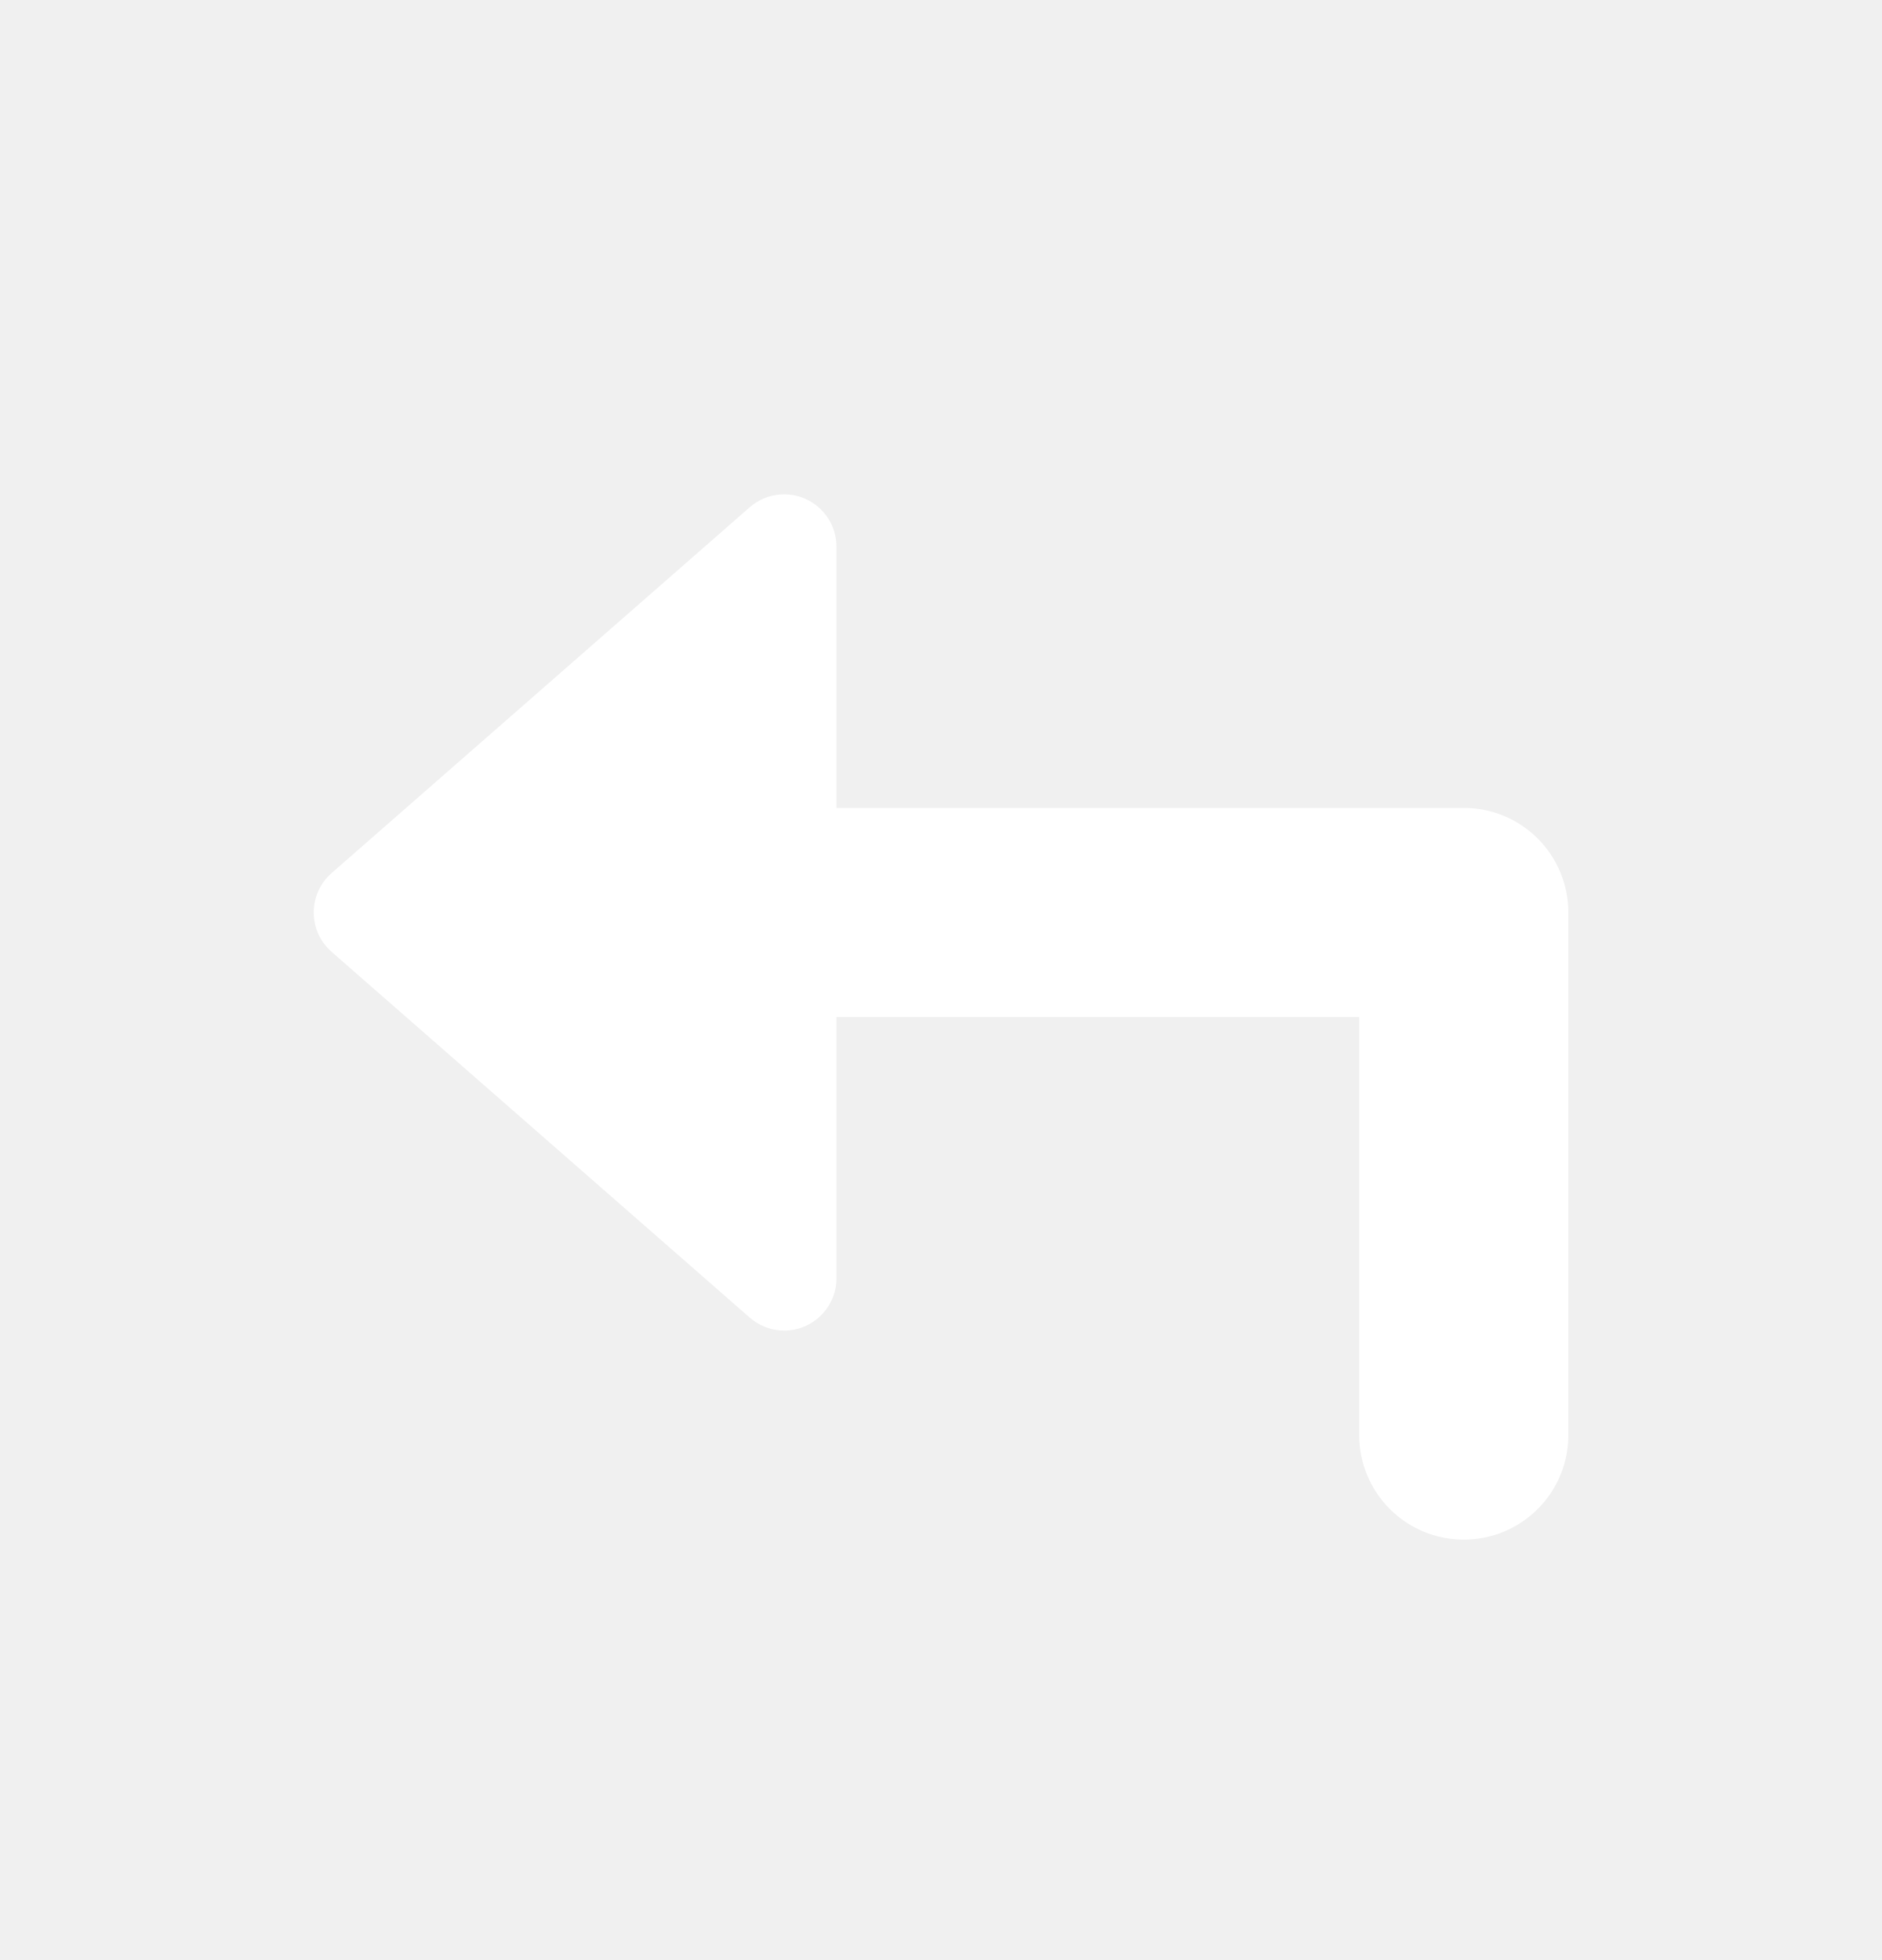
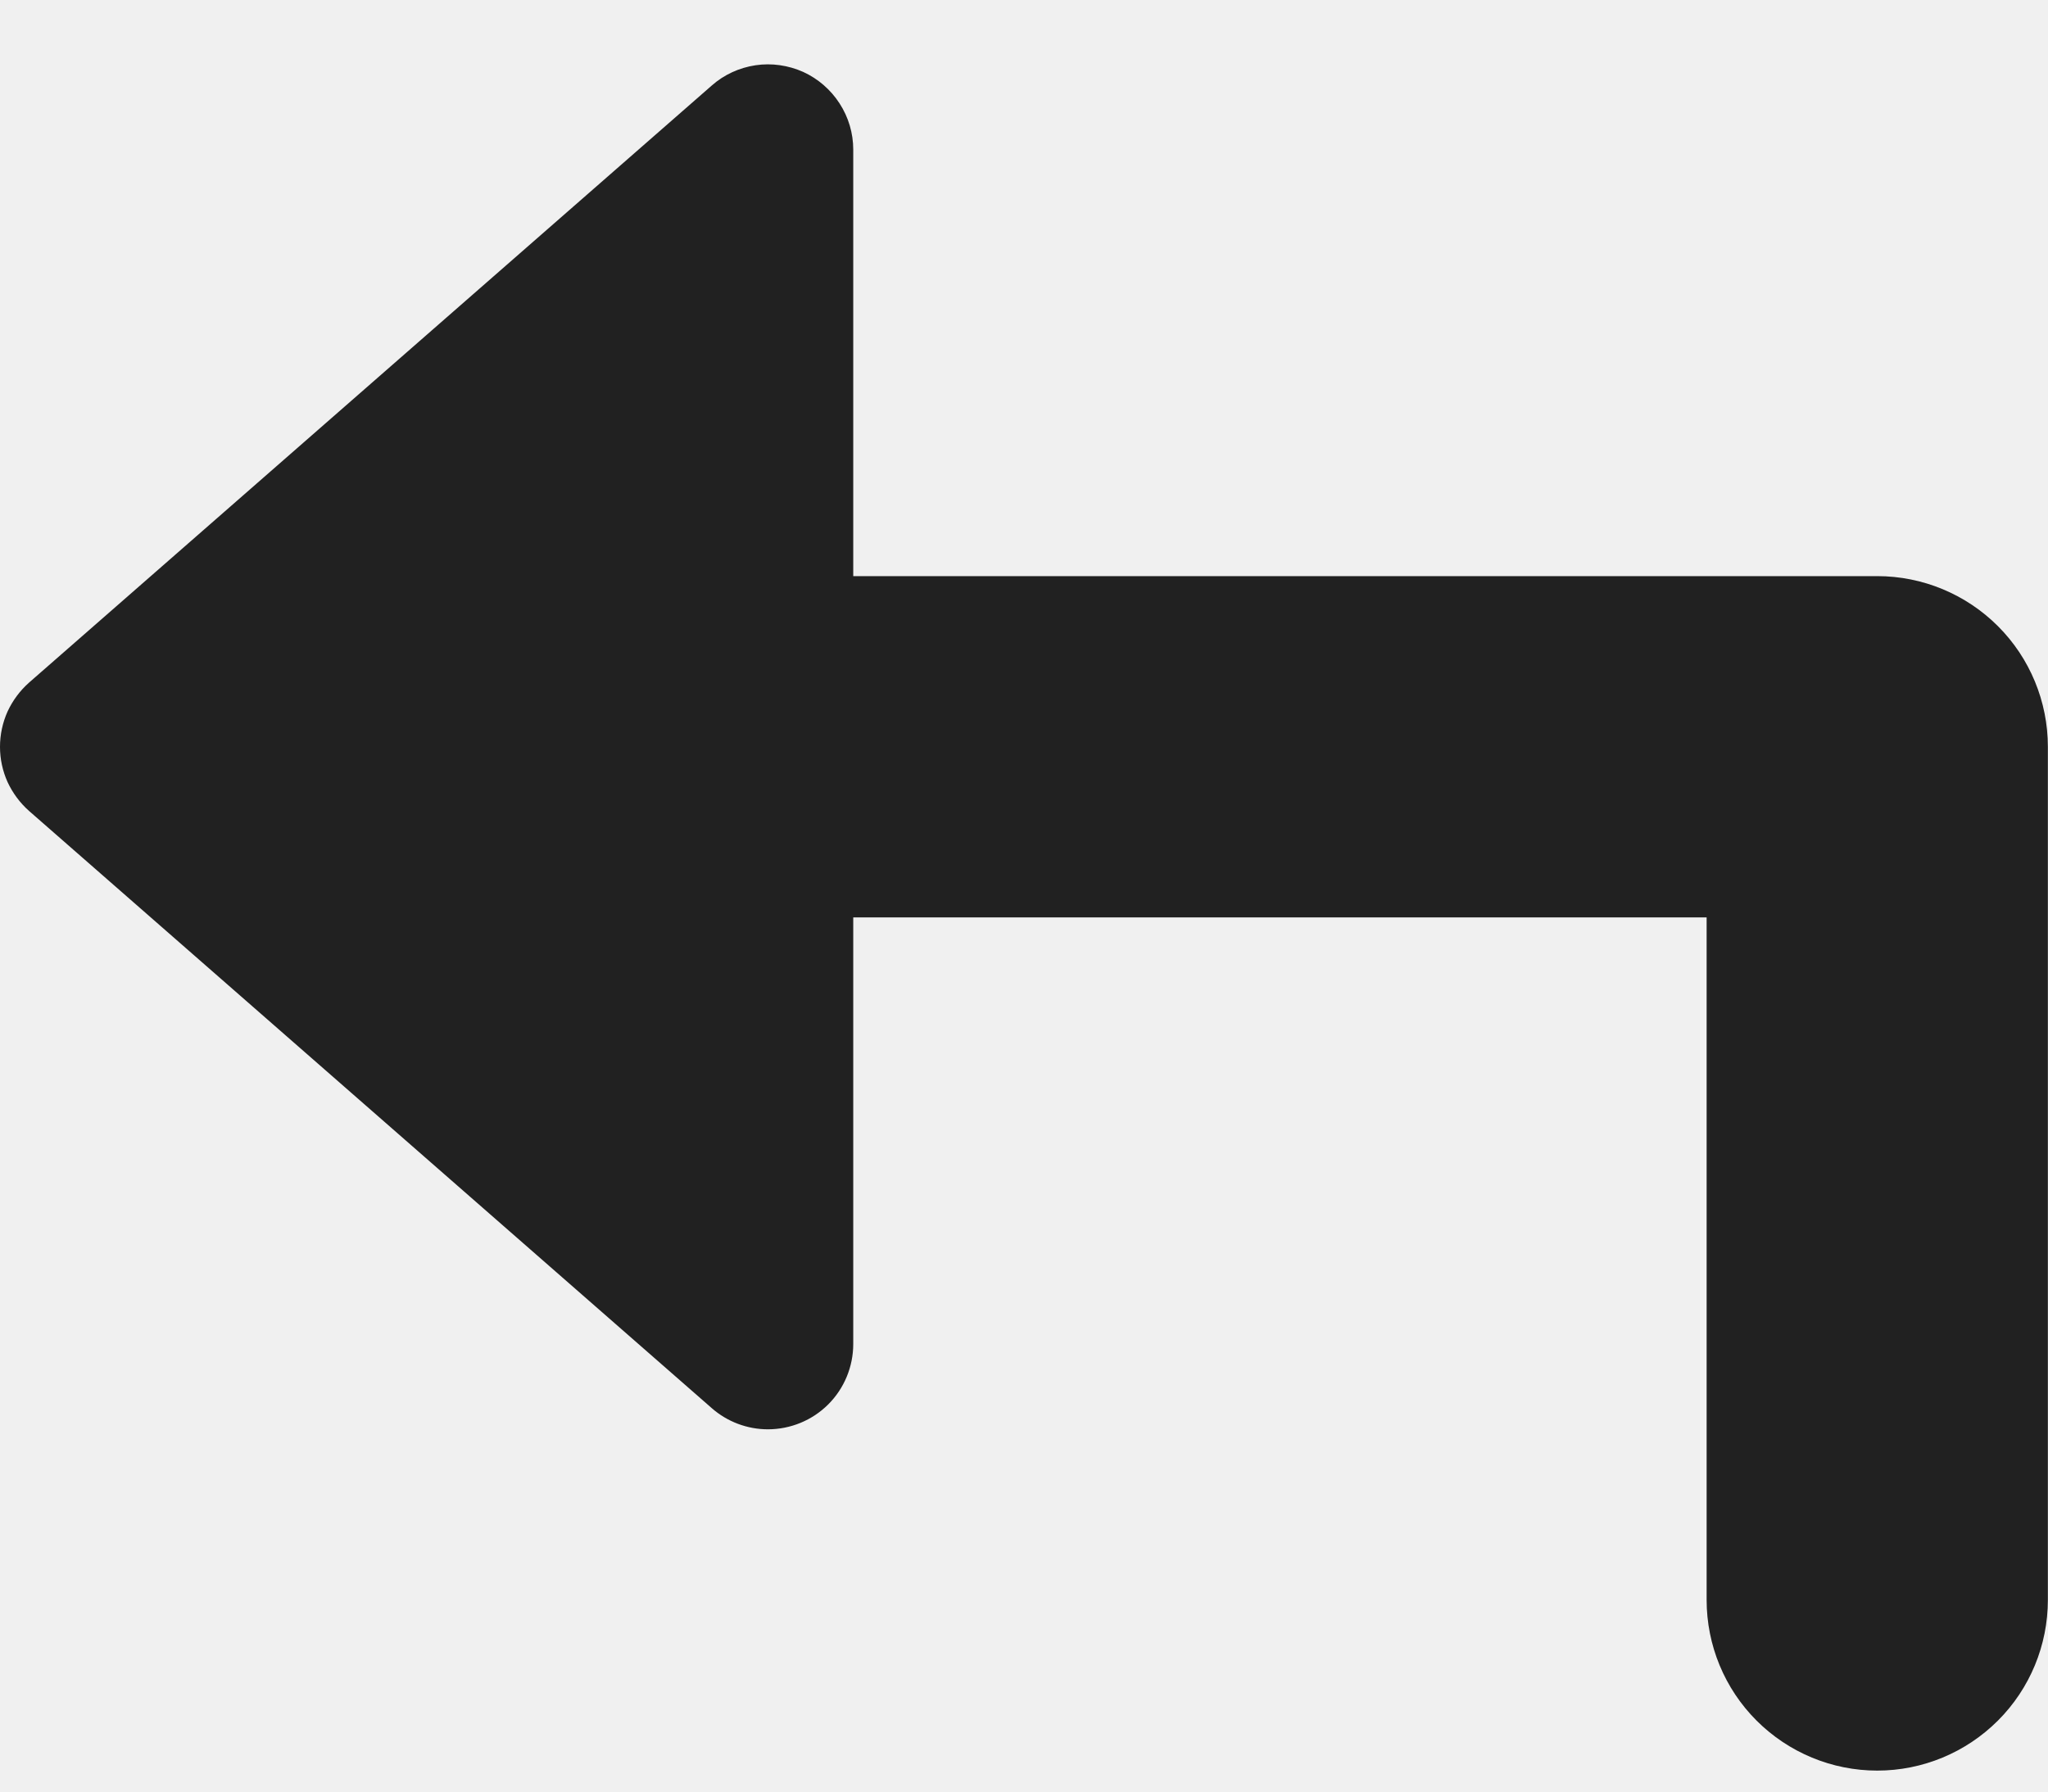
- <svg xmlns="http://www.w3.org/2000/svg" width="24" height="25" viewBox="0 0 24 25" fill="none">
-   <g clip-path="url(#clip0_3998_34118)">
-     <path d="M9.561 16.806C9.683 16.913 9.839 16.971 10 16.972C10.177 16.972 10.346 16.901 10.471 16.776C10.596 16.651 10.667 16.482 10.667 16.305V12.972H17.333V18.305C17.333 18.659 17.474 18.998 17.724 19.248C17.974 19.498 18.313 19.638 18.667 19.638C19.02 19.638 19.359 19.498 19.609 19.248C19.86 18.998 20 18.659 20 18.305V11.638C20 11.285 19.86 10.946 19.609 10.695C19.359 10.445 19.02 10.305 18.667 10.305H10.667V6.972C10.666 6.844 10.63 6.718 10.56 6.611C10.491 6.503 10.392 6.418 10.275 6.365C10.159 6.312 10.03 6.294 9.903 6.313C9.776 6.331 9.658 6.386 9.561 6.47L4.228 11.137C4.157 11.2 4.099 11.277 4.06 11.363C4.021 11.45 4.001 11.543 4.001 11.638C4.001 11.733 4.021 11.827 4.06 11.914C4.099 12 4.157 12.077 4.228 12.14L9.561 16.806Z" fill="white" />
-   </g>
-   <defs>
-     <clipPath id="clip0_3998_34118">
-       <rect width="16" height="16" fill="white" transform="translate(4 4.97168)" />
-     </clipPath>
-   </defs>
+ <svg xmlns="http://www.w3.org/2000/svg" width="16" height="14" viewBox="0 0 16 14" fill="none">
+   <path d="M5.561 11.004C5.682 11.11 5.838 11.169 5.999 11.169C6.176 11.169 6.346 11.099 6.471 10.974C6.596 10.849 6.666 10.679 6.666 10.502V7.169H13.333V12.502C13.333 12.856 13.473 13.195 13.723 13.445C13.973 13.695 14.312 13.836 14.666 13.836C15.02 13.836 15.359 13.695 15.609 13.445C15.859 13.195 15.999 12.856 15.999 12.502V5.836C15.999 5.482 15.859 5.143 15.609 4.893C15.359 4.643 15.02 4.502 14.666 4.502H6.666V1.169C6.666 1.041 6.629 0.916 6.559 0.808C6.49 0.701 6.391 0.615 6.275 0.562C6.158 0.51 6.029 0.491 5.902 0.51C5.776 0.529 5.657 0.583 5.561 0.668L0.227 5.334C0.156 5.397 0.099 5.474 0.059 5.56C0.02 5.647 0 5.741 0 5.836C0 5.931 0.02 6.024 0.059 6.111C0.099 6.197 0.156 6.274 0.227 6.337L5.561 11.004Z" fill="#212121" />
</svg>
